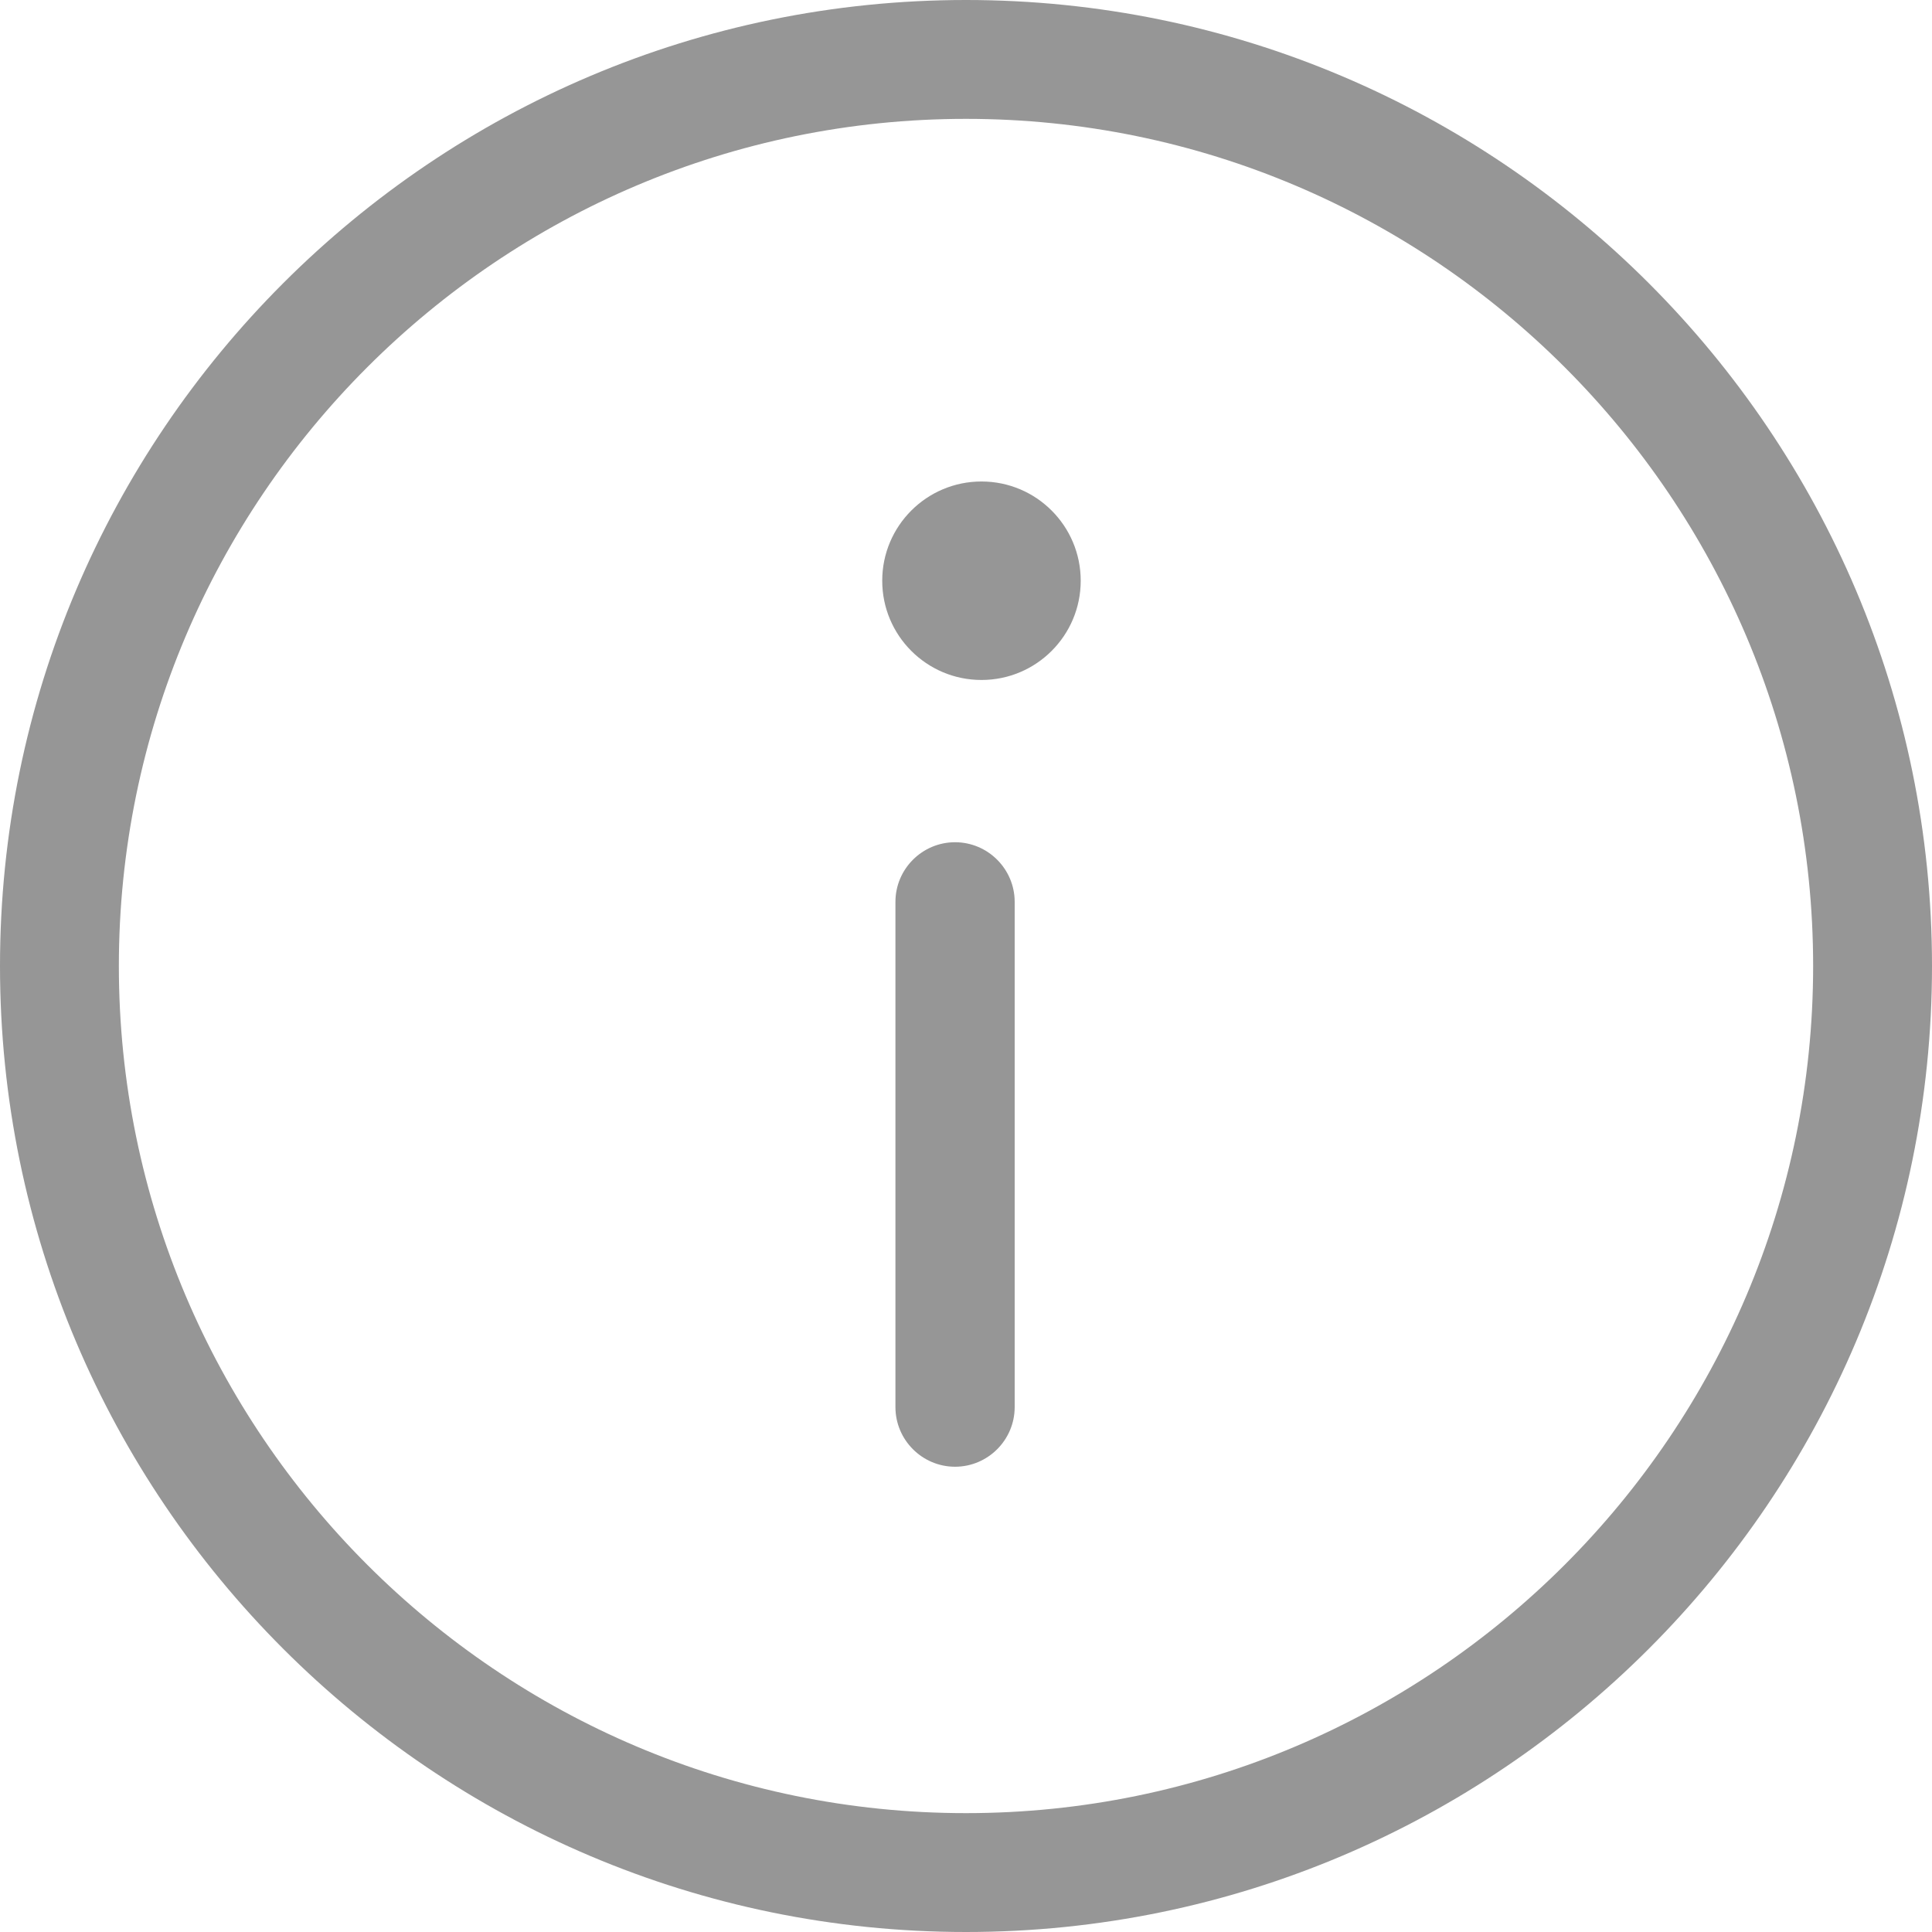
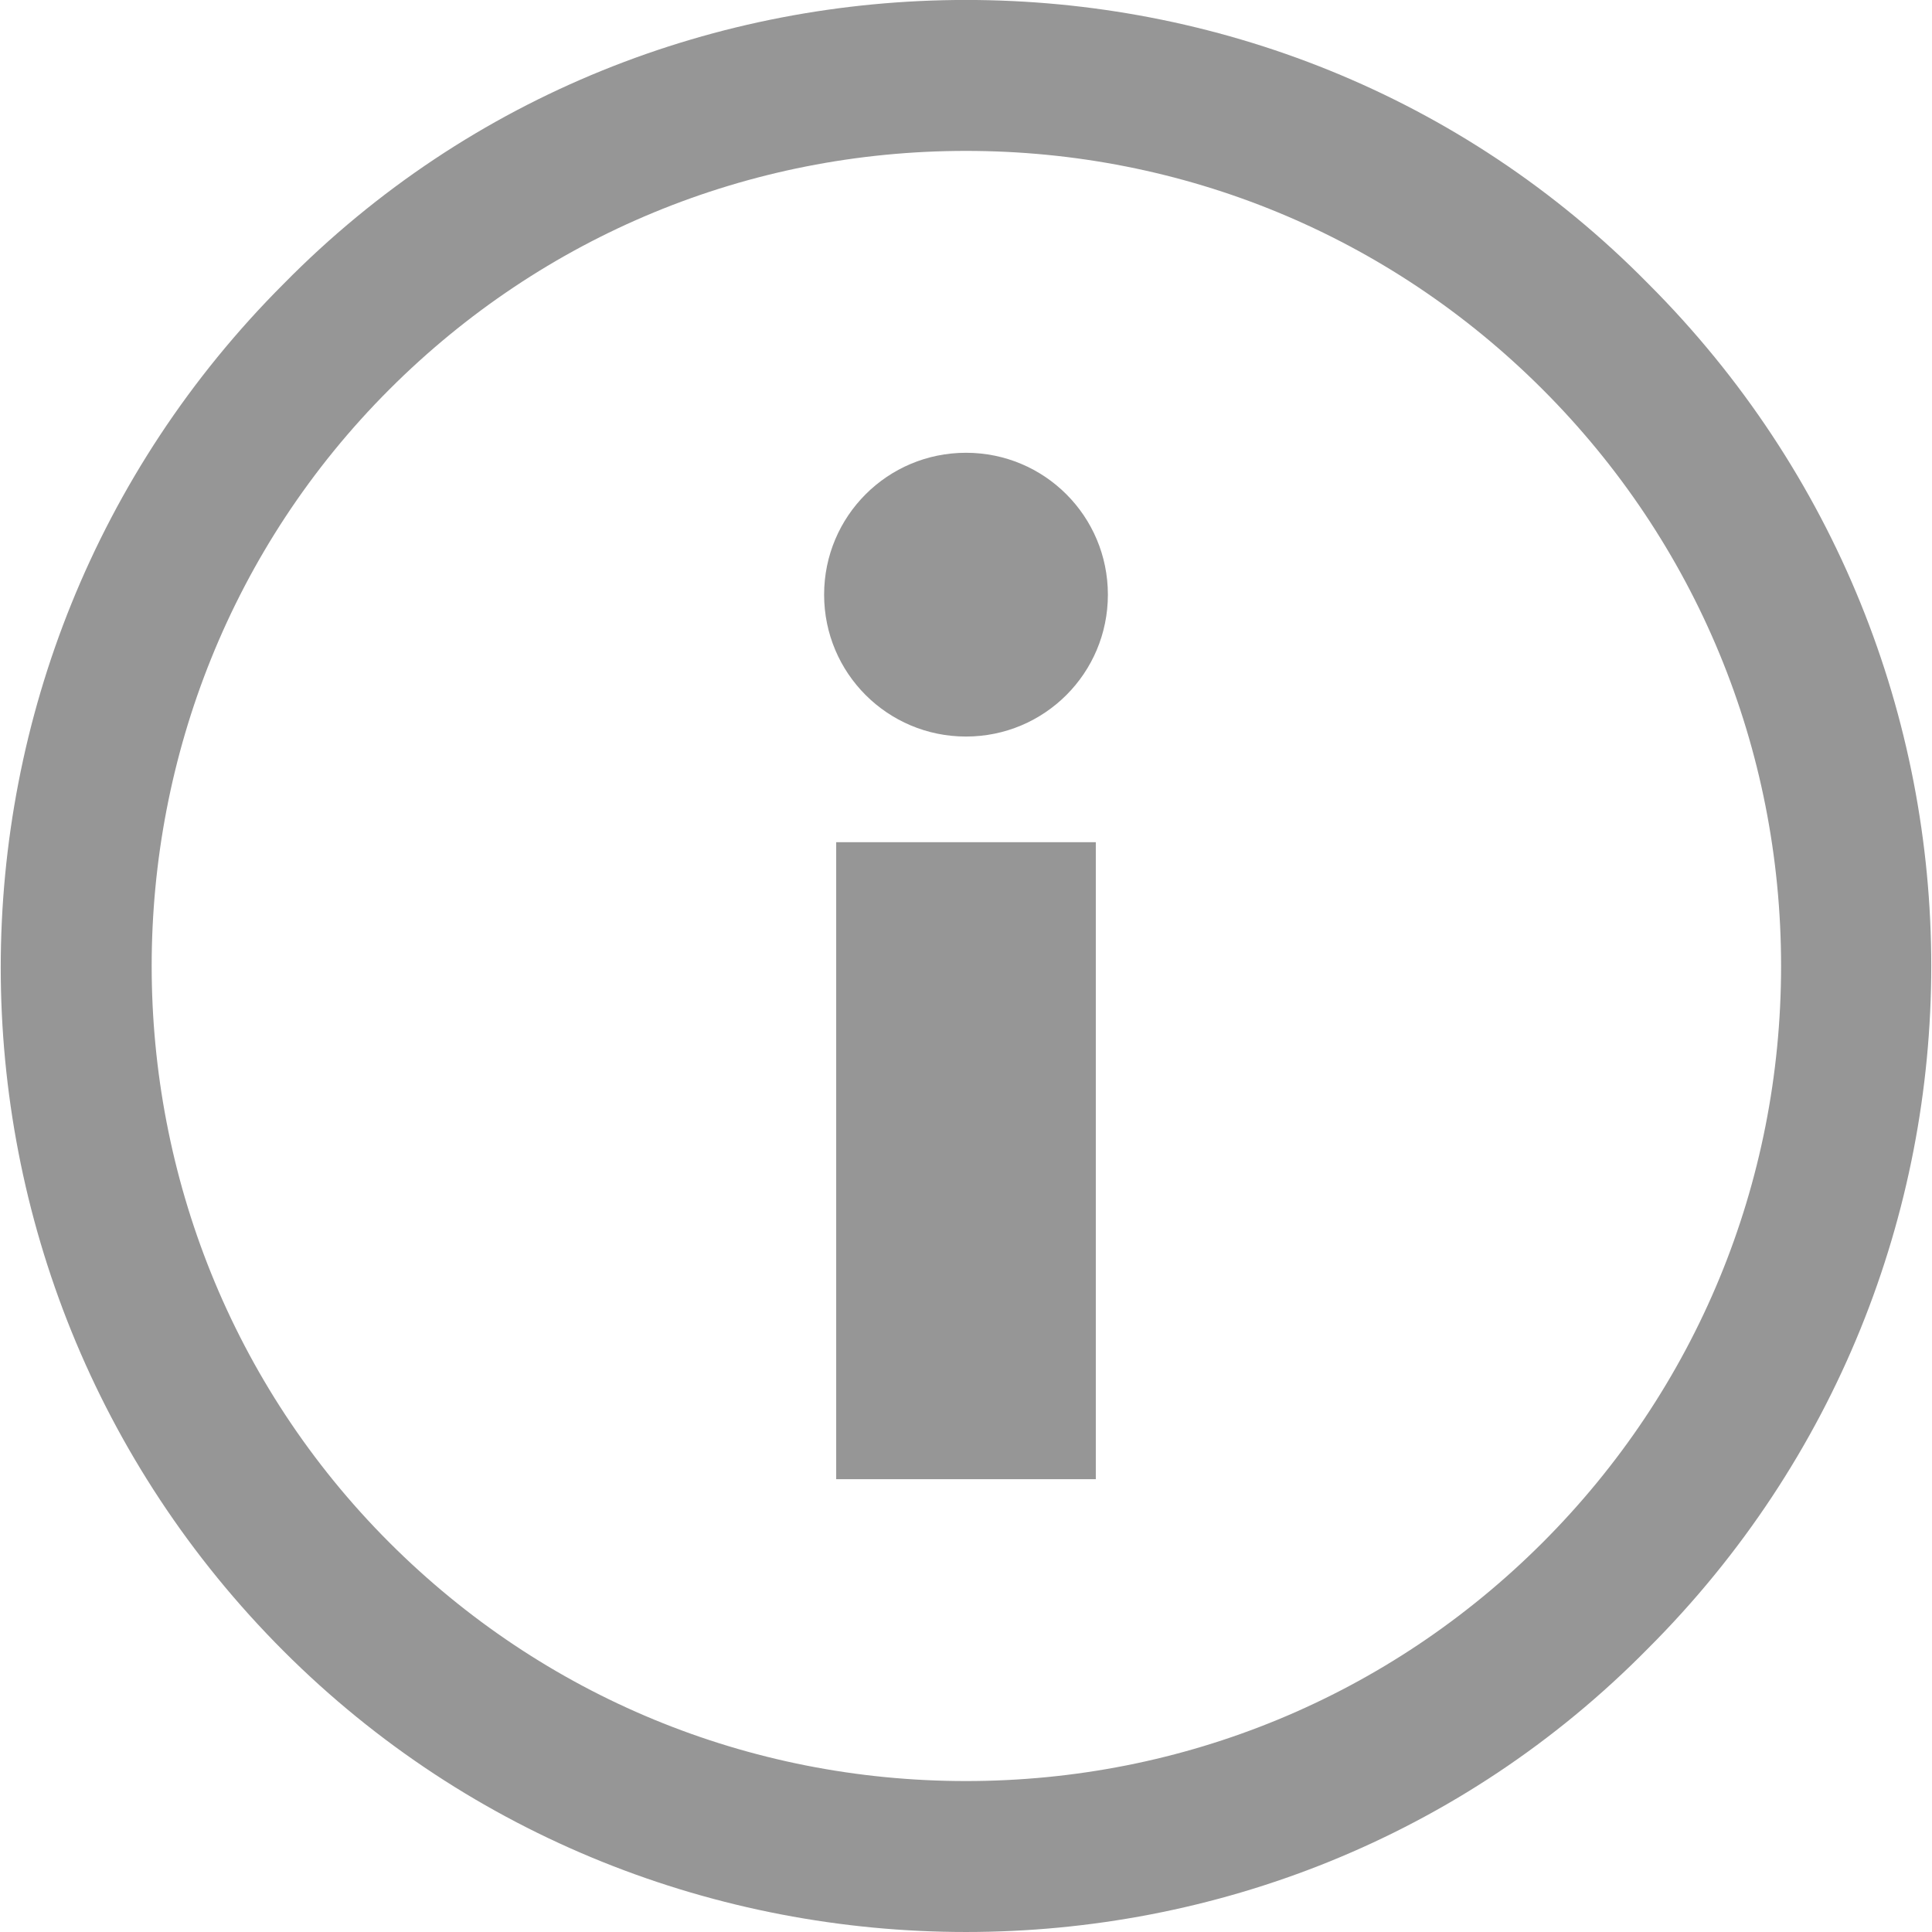
- <svg xmlns="http://www.w3.org/2000/svg" id="Capa_1" viewBox="0 0 512 512">
-   <g fill="#969696">
-     <path d="M256 0C114.8 0 0 114.8 0 256s114.8 256 256 256 256-114.8 256-256S397.2 0 256 0zm0 480.5C132.2 480.5 31.5 379.8 31.5 256S132.2 31.5 256 31.5 480.5 132.2 480.5 256 379.8 480.5 256 480.5z" />
-     <circle cx="260.1" cy="153.9" r="26.3" />
-     <path d="M253.1 223.2c-8.7 0-15.8 7.1-15.8 15.8v133.9c0 8.7 7.1 15.8 15.8 15.8 8.7 0 15.8-7.1 15.8-15.8V239c0-8.7-7.1-15.8-15.8-15.8z" />
-   </g>
+ <svg xmlns="http://www.w3.org/2000/svg" xmlns:xlink="http://www.w3.org/1999/xlink" id="Layer_1" viewBox="0 0 150 150">
+   <style>.st0{fill:#969696}</style>
+   <symbol id="a" viewBox="-32 -32 64 64">
+     <path class="st0" d="M22.6 22.6C16.4 28.9 8.2 32 0 32s-16.4-3.1-22.6-9.4c-12.5-12.5-12.5-32.8 0-45.3C-16.4-28.9-8.2-32 0-32s16.4 3.1 22.6 9.4c12.5 12.5 12.5 32.7 0 45.2zm-3.5-41.7C14-24.2 7.2-27 0-27s-14 2.8-19.1 7.9c-10.5 10.5-10.5 27.7 0 38.2C-14 24.2-7.2 27 0 27s14-2.8 19.1-7.9C24.2 14 27 7.2 27 0c0-7.2-2.8-14-7.9-19.1z" />
+     <path class="st0" d="M0 17c-2.6 0-4.7-2.1-4.7-4.7S-2.6 7.6 0 7.6s4.7 2.1 4.7 4.7S2.6 17 0 17zM-4.3-17h8.6V4.1h-8.6z" />
+   </symbol>
+   <use xlink:href="#a" width="64" height="64" id="XMLID_1_" x="-32" y="-32" transform="matrix(2.3438 0 0 -2.3438 75 74.998)" overflow="visible" />
</svg>
